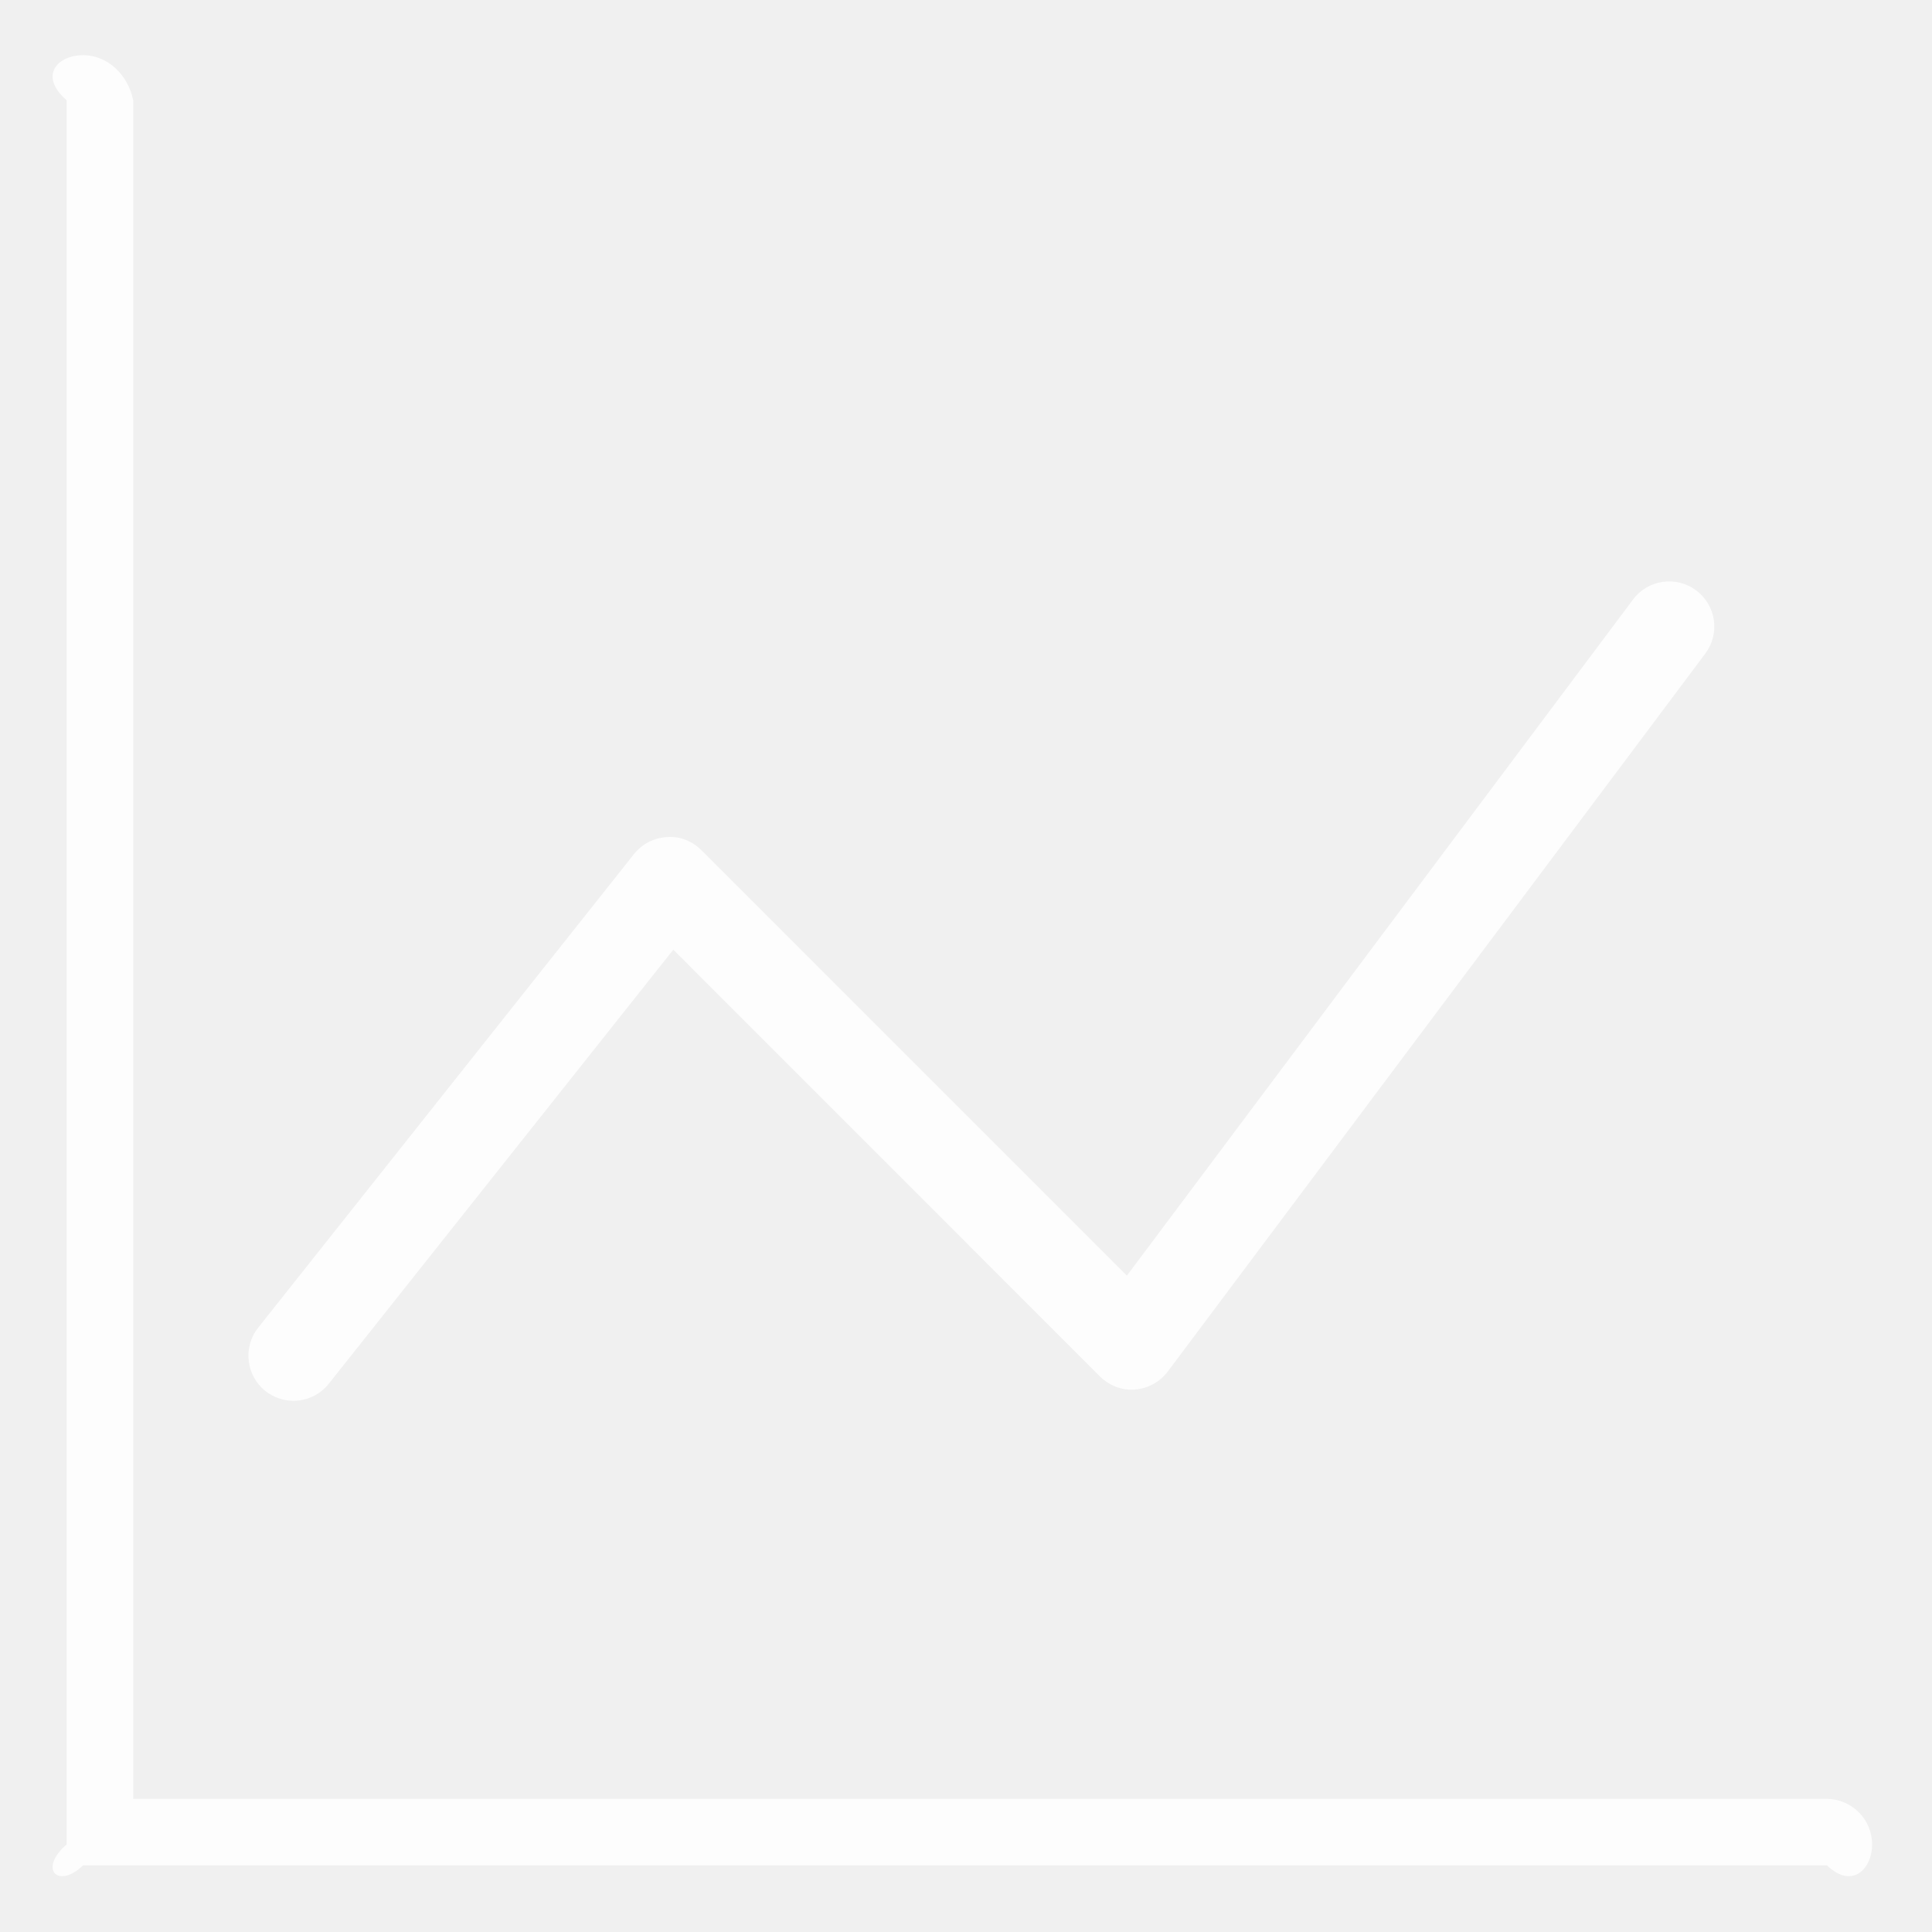
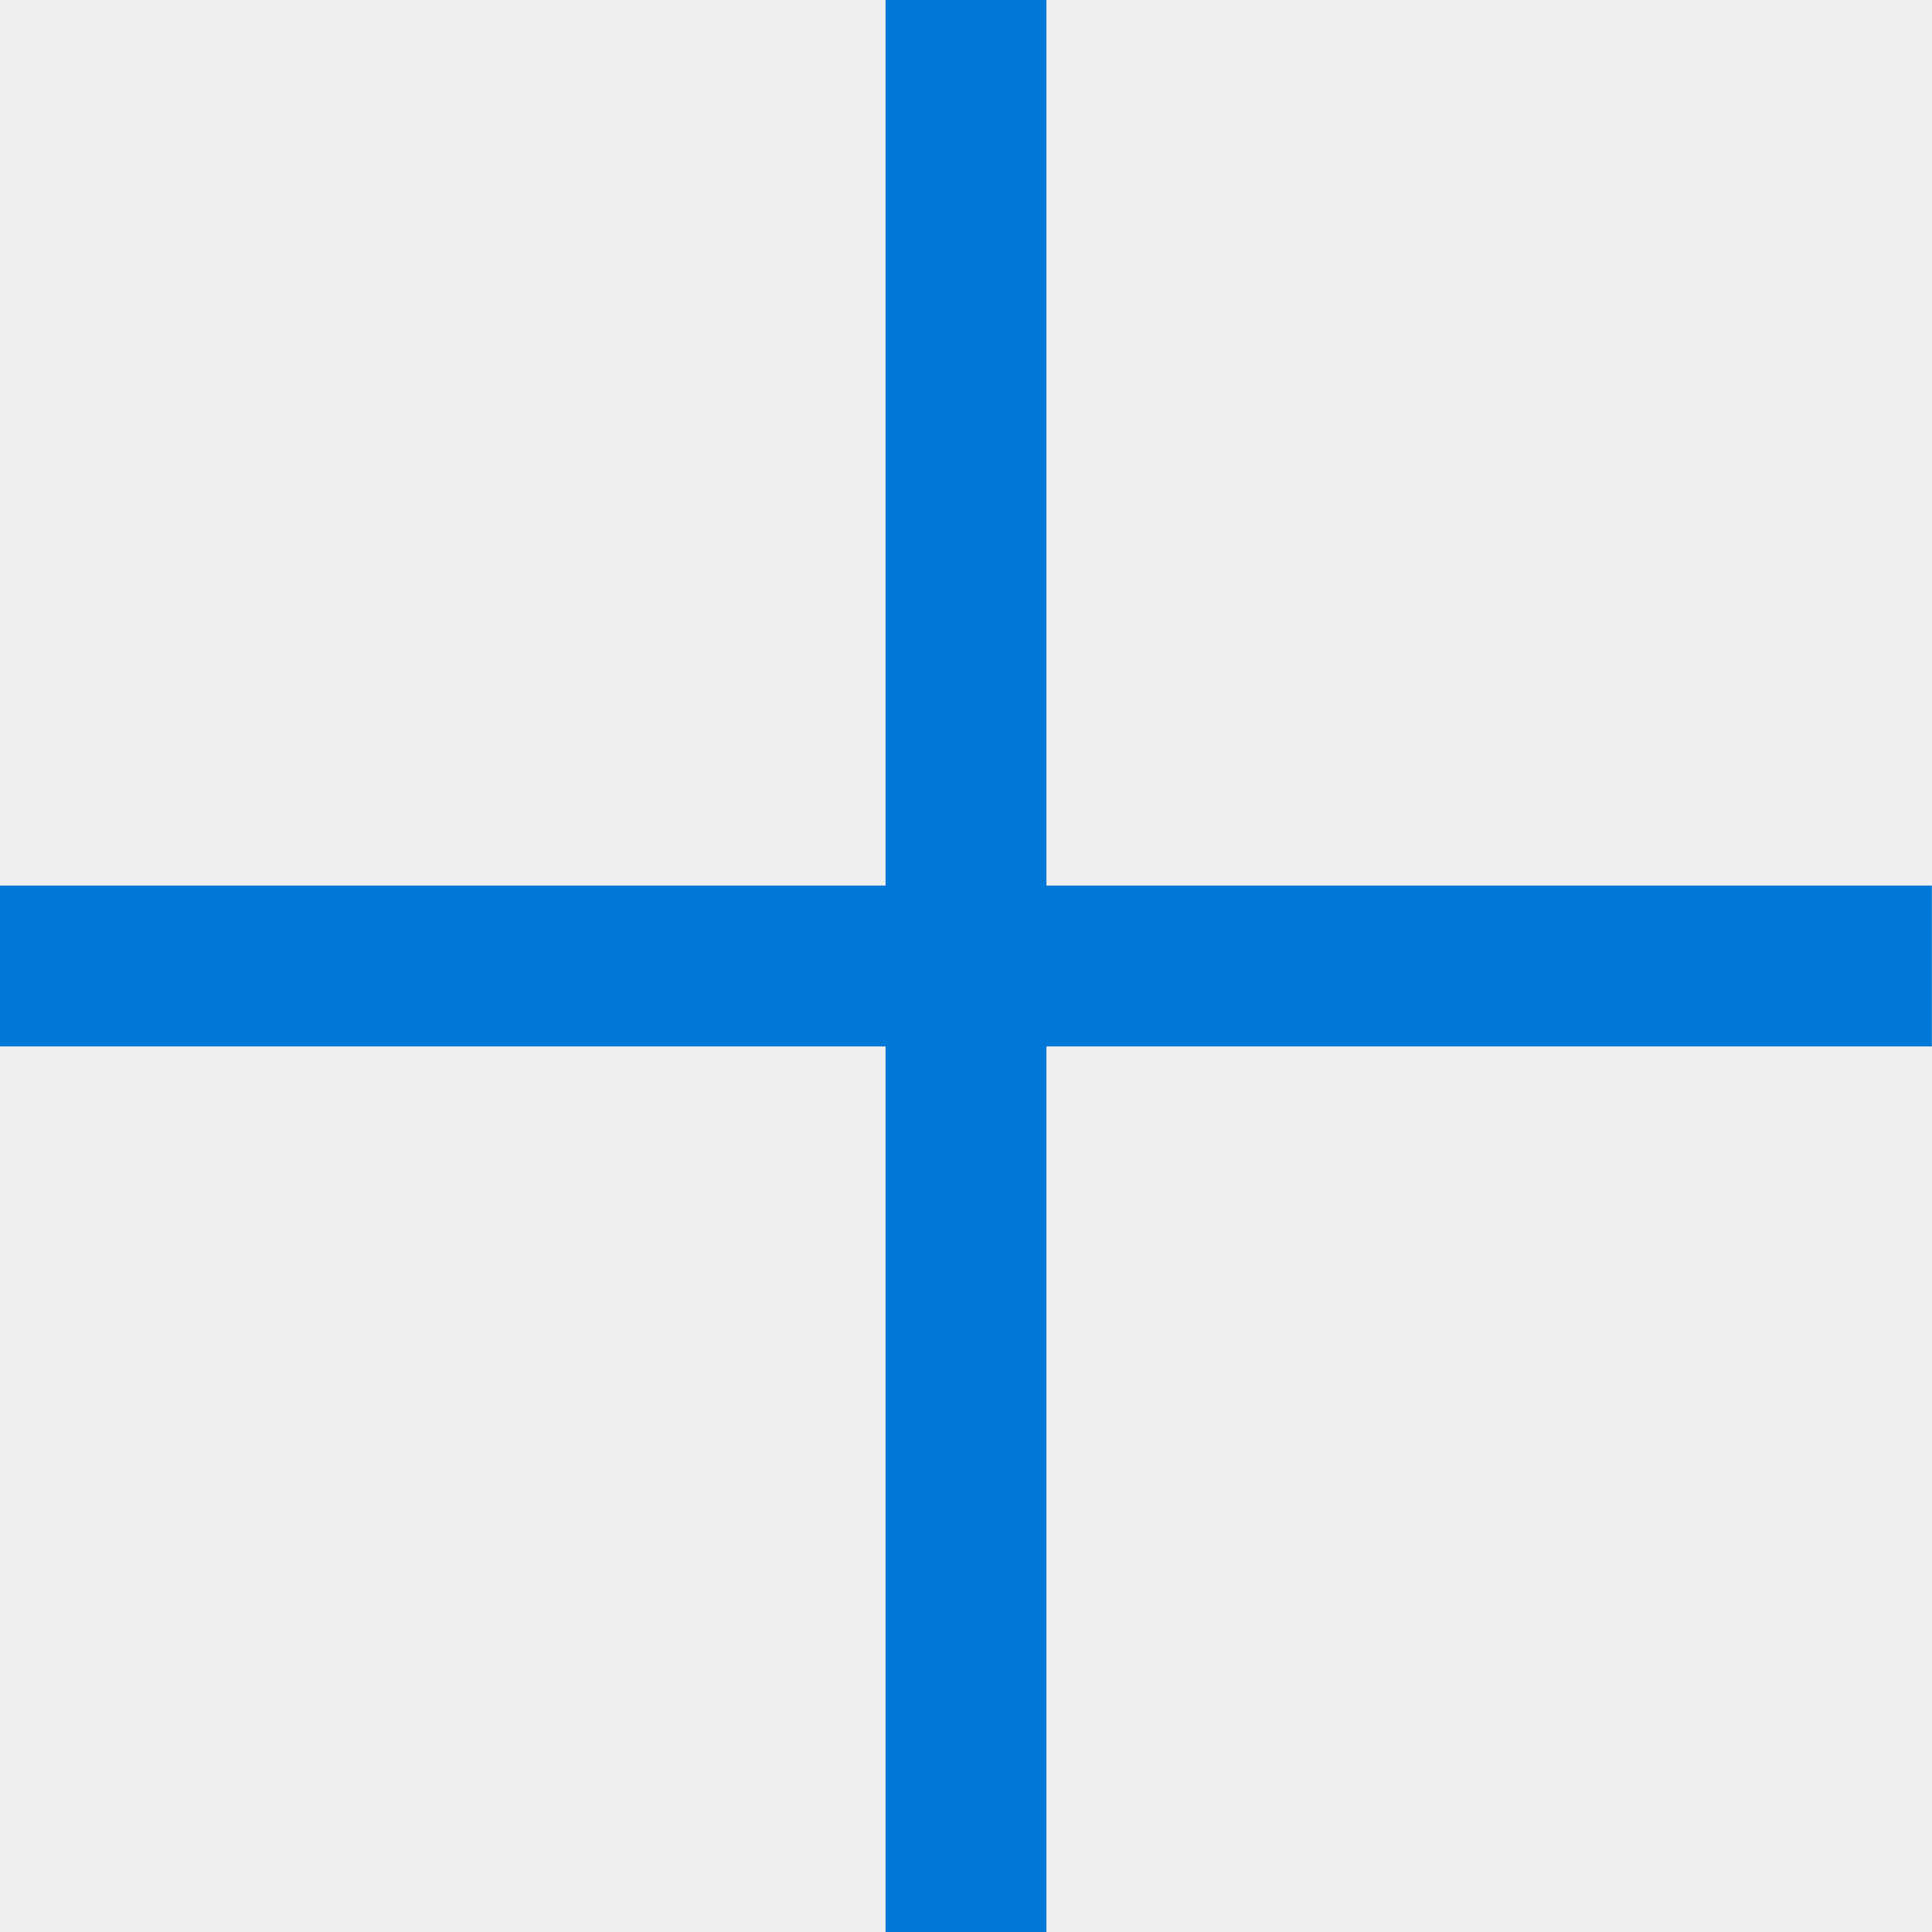
- <svg xmlns="http://www.w3.org/2000/svg" version="1.1" width="18px" height="18px">
-   <g transform="matrix(1 0 0 1 -16 -237 )">
-     <path d="M 0.774 17.379  L 17.022 17.379  C 17.254 17.604  17.442 17.415  17.442 17.184  C 17.442 16.951  17.255 16.764  17.022 16.759  L 1.241 16.759  L 1.241 0.934  C 1.194 0.701  1.006 0.514  0.774 0.514  C 0.541 0.514  0.354 0.701  0.621 0.934  L 0.621 17.184  C 0.354 17.415  0.541 17.604  0.774 17.379  Z M 5.907 7.957  L 2.406 12.369  C 2.261 12.55  2.292 12.816  2.473 12.96  C 2.551 13.021  2.643 13.051  2.734 13.051  C 2.858 13.051  2.981 12.996  3.064 12.891  L 6.273 8.848  L 10.246 12.822  C 10.333 12.909  10.455 12.957  10.574 12.946  C 10.696 12.936  10.807 12.875  10.88 12.778  L 15.888 6.089  C 16.027 5.903  15.99 5.641  15.803 5.501  C 15.618 5.362  15.354 5.399  15.215 5.585  L 10.499 11.885  L 6.535 7.921  C 6.449 7.837  6.338 7.789  6.213 7.799  C 6.093 7.806  5.981 7.863  5.907 7.957  Z " fill-rule="nonzero" fill="#ffffff" stroke="none" fill-opacity="0.867" transform="matrix(1 0 0 1 16 237 )" />
+ <svg xmlns="http://www.w3.org/2000/svg" version="1.1" width="14px" height="14px">
+   <g transform="matrix(1 0 0 1 -29 -26 )">
+     <path d="M 7.583 6.417  L 7.583 0  L 6.417 0  L 6.417 6.417  L 0 6.417  L 0 7.583  L 6.417 7.583  L 6.417 14  L 7.583 14  L 7.583 7.583  L 13.999 7.583  L 13.999 6.417  L 7.583 6.417  Z " fill-rule="nonzero" fill="#0078d7" stroke="none" transform="matrix(1 0 0 1 29 26 )" />
  </g>
</svg>
